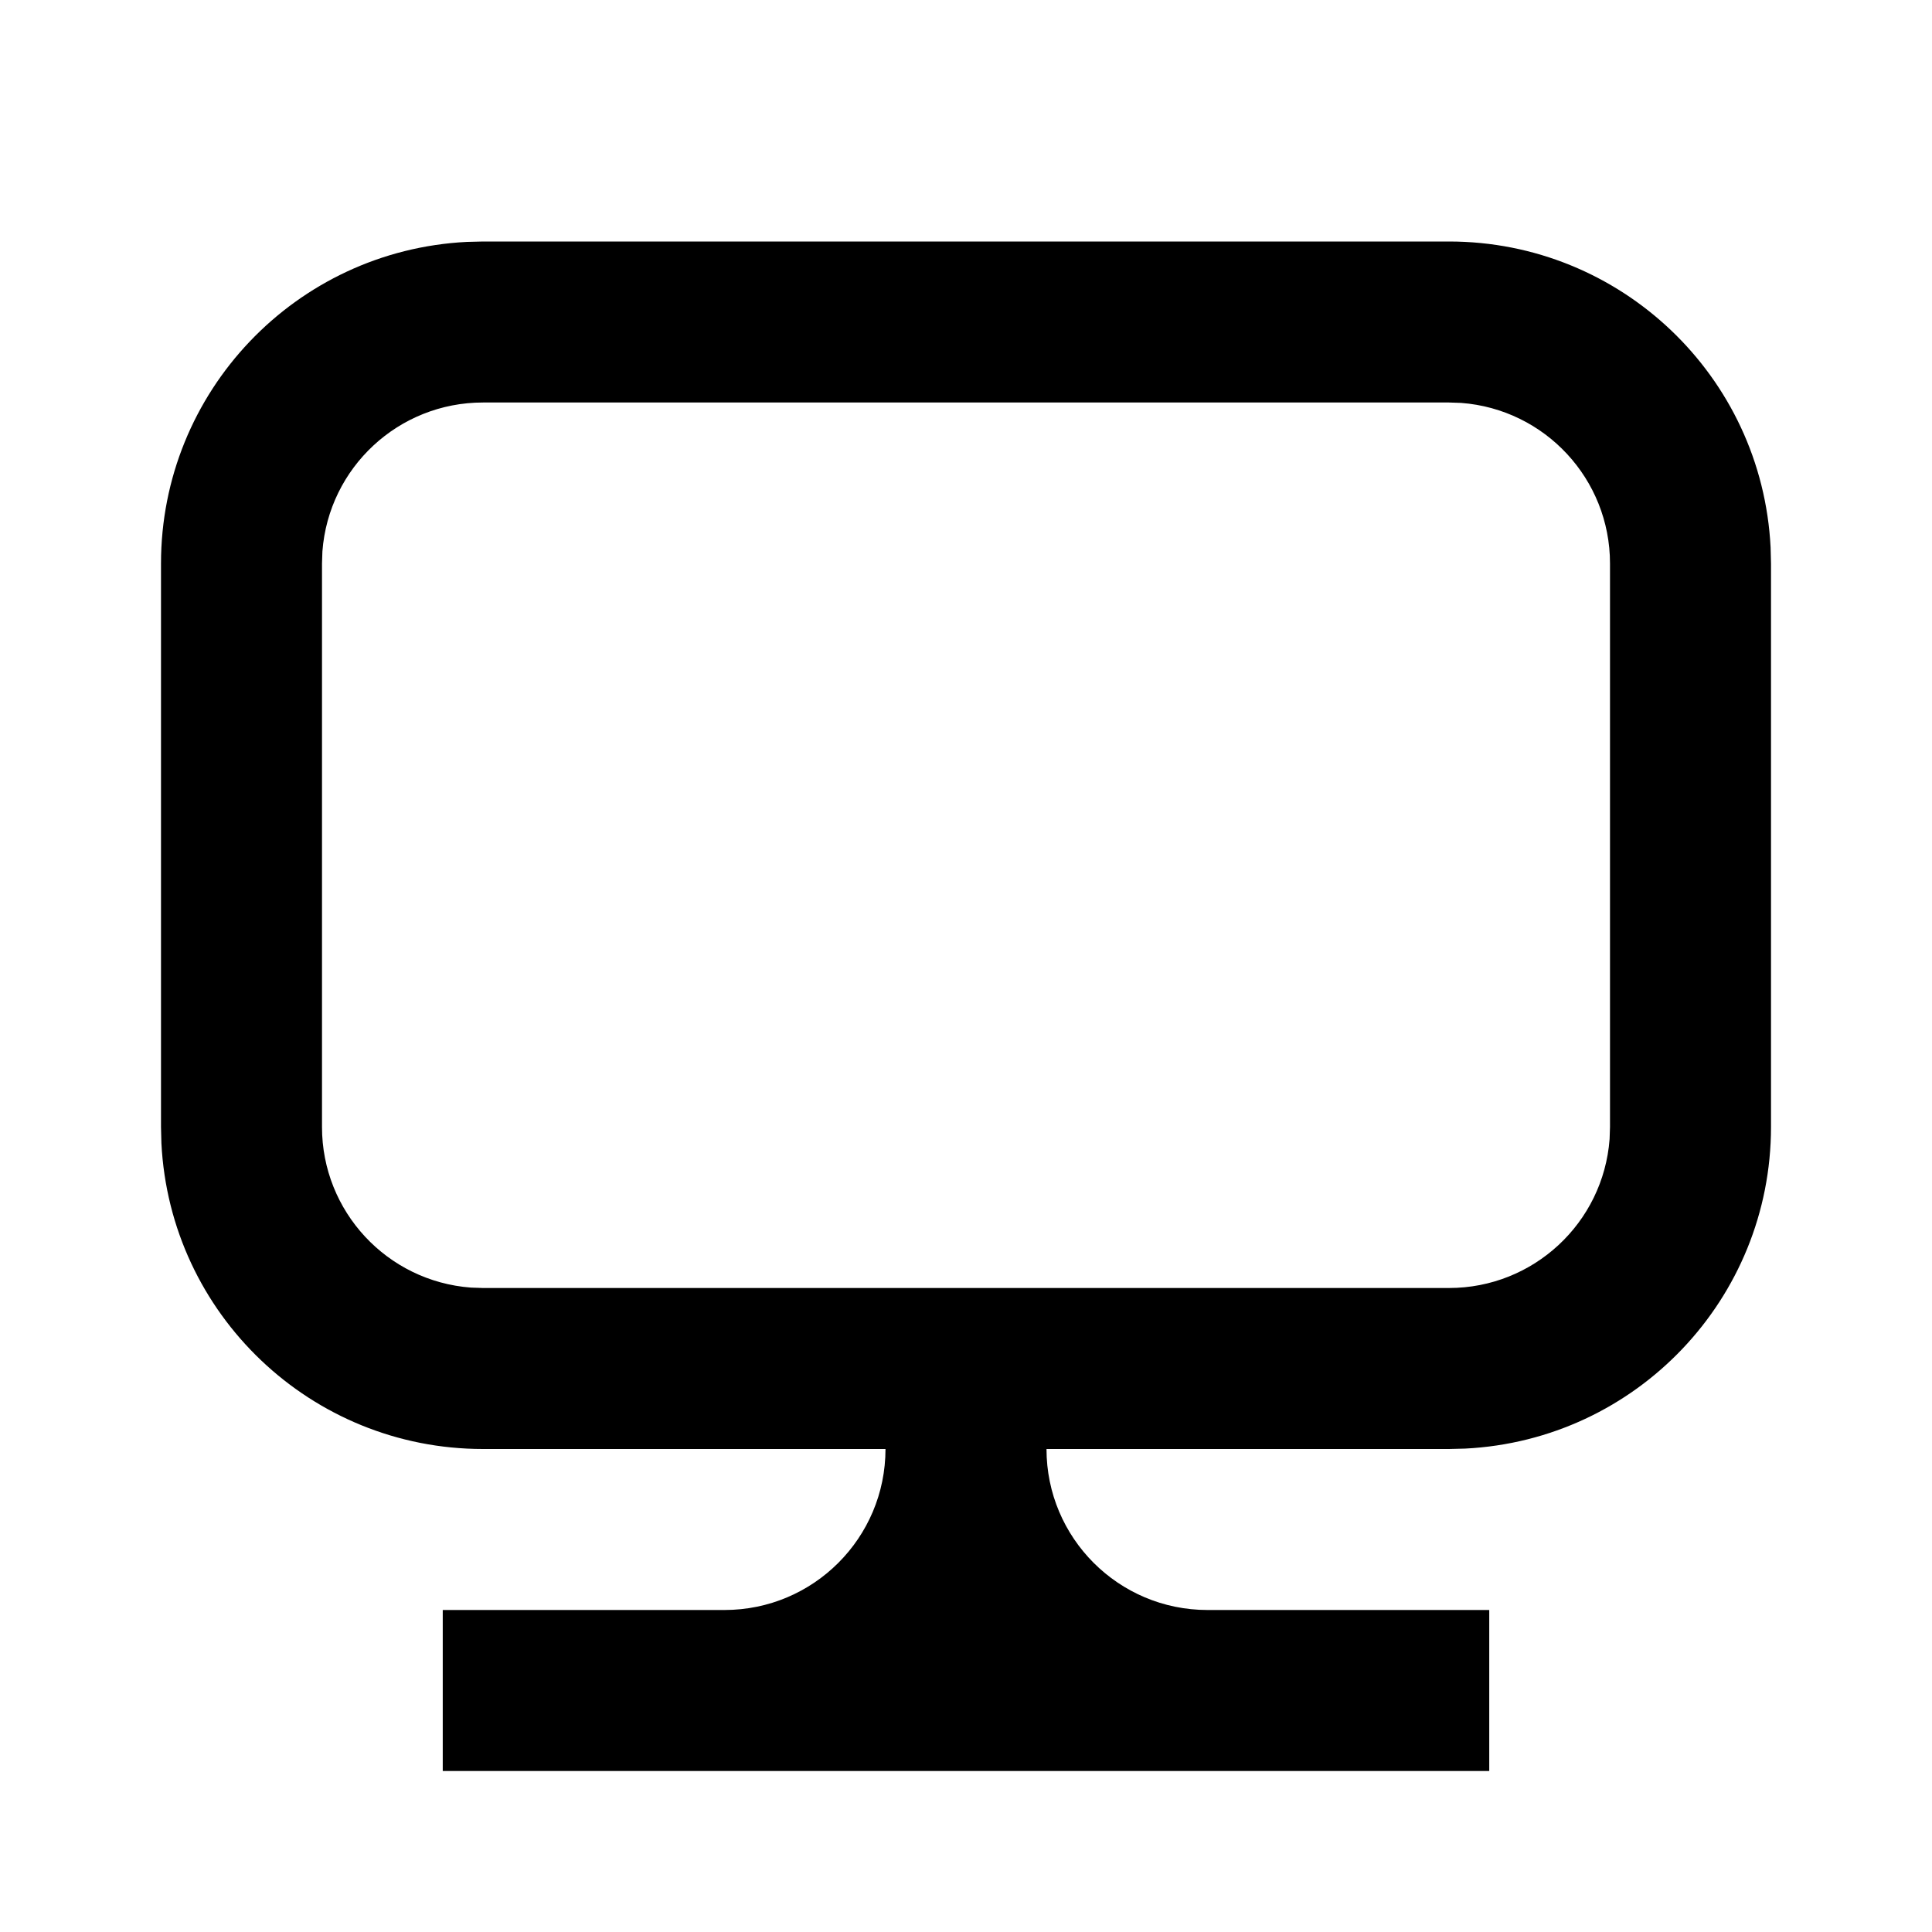
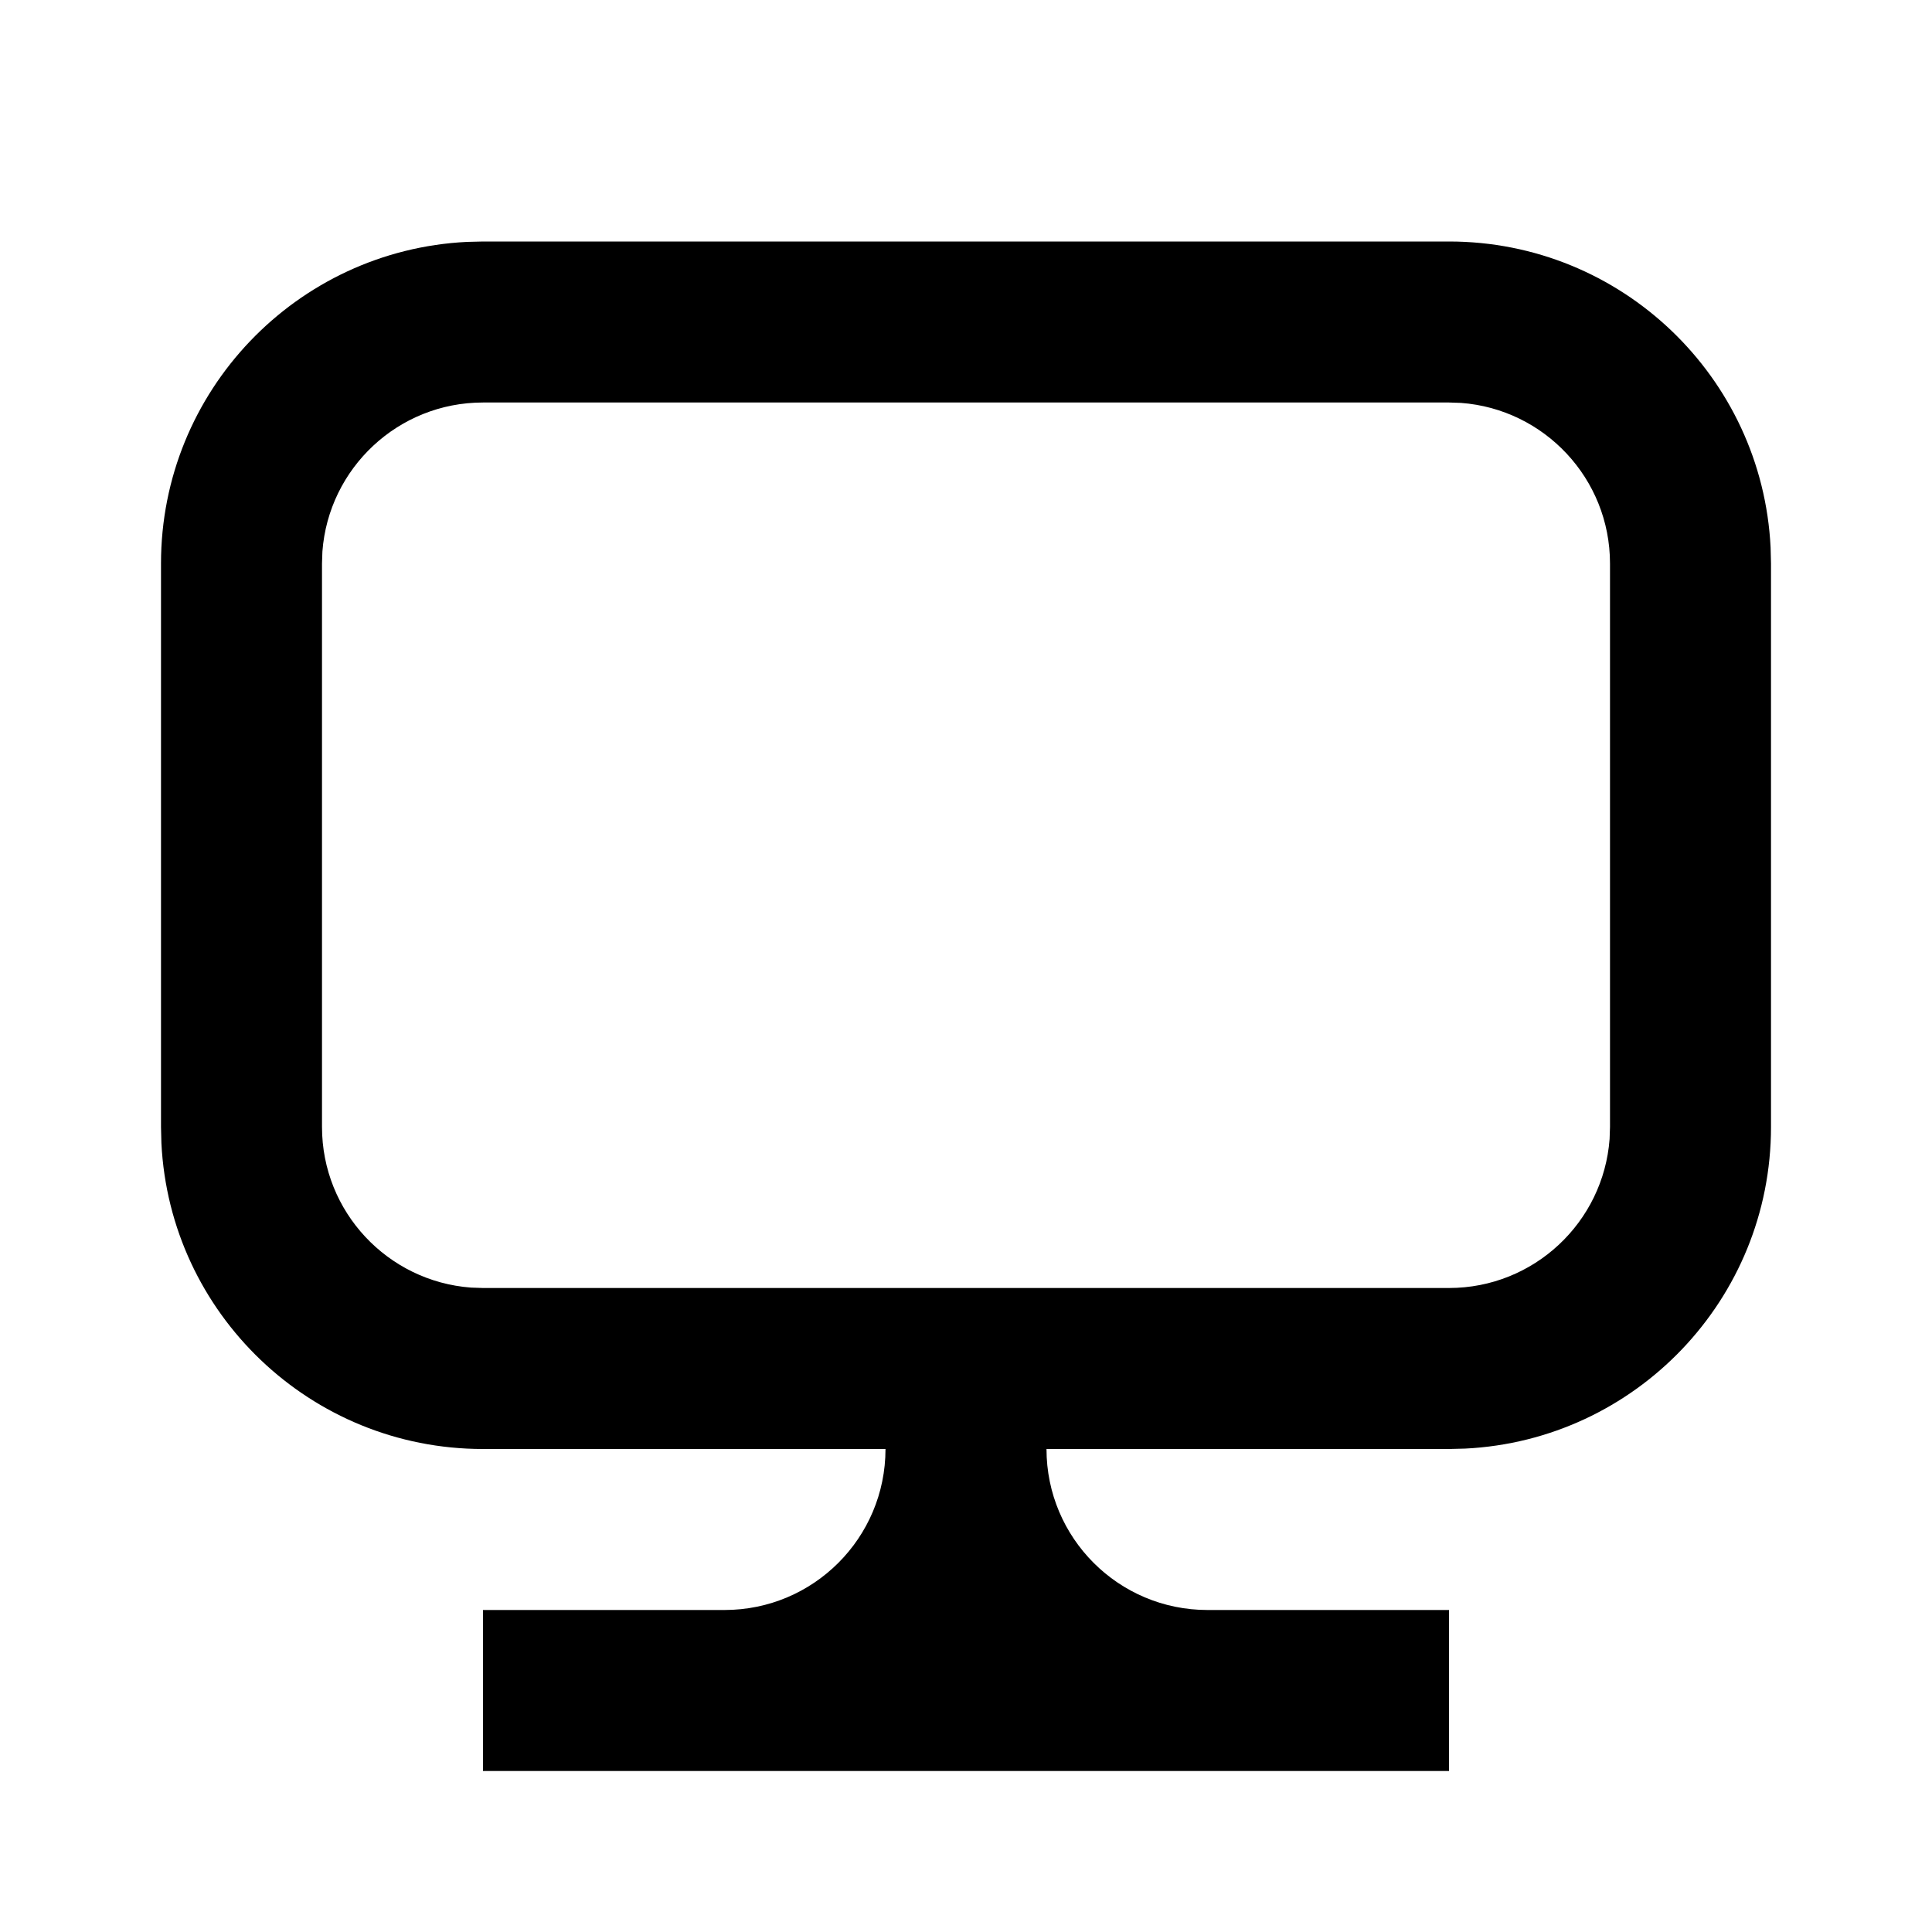
- <svg xmlns="http://www.w3.org/2000/svg" viewBox="0 0 24 24" role="img">
+ <svg xmlns="http://www.w3.org/2000/svg" role="img" viewBox="0 0 24 24">
  <g fill="none" fill-rule="evenodd">
-     <path d="M0 0h24v24H0z" />
-     <path d="M6 18a4 4 0 01-3.995-3.8L2 14V7a4 4 0 013.8-3.995L6 3h12a4 4 0 013.995 3.8L22 7v7a4 4 0 01-3.8 3.995L18 18h-5a2 2 0 002 2h3.5v2h-13v-2H9a2 2 0 002-2H6zM18 5H6a2 2 0 00-1.995 1.85L4 7v7a2 2 0 001.85 1.995L6 16h12a2 2 0 001.995-1.85L20 14V7a2 2 0 00-1.85-1.995L18 5z" fill="currentColor" />
+     <rect width="24" height="24" />
+     <path fill="currentColor" d="M6,18 C3.858,18 2.109,16.316 2.005,14.2 L2,14 L2,7 C2,4.858 3.684,3.109 5.8,3.005 L6,3 L18,3 C20.142,3 21.891,4.684 21.995,6.8 L22,7 L22,14 C22,16.142 20.316,17.891 18.2,17.995 L18,18 L13,18 C13,19.105 13.895,20 15,20 L18,20 L18,22 L6,22 L6,20 L9,20 C10.105,20 11,19.105 11,18 L6,18 Z M18,5 L6,5 C4.946,5 4.082,5.816 4.005,6.851 L4,7 L4,14 C4,15.054 4.816,15.918 5.851,15.995 L6,16 L18,16 C19.054,16 19.918,15.184 19.995,14.149 L20,14 L20,7 C20,5.946 19.184,5.082 18.149,5.005 L18,5 Z" />
  </g>
</svg>
